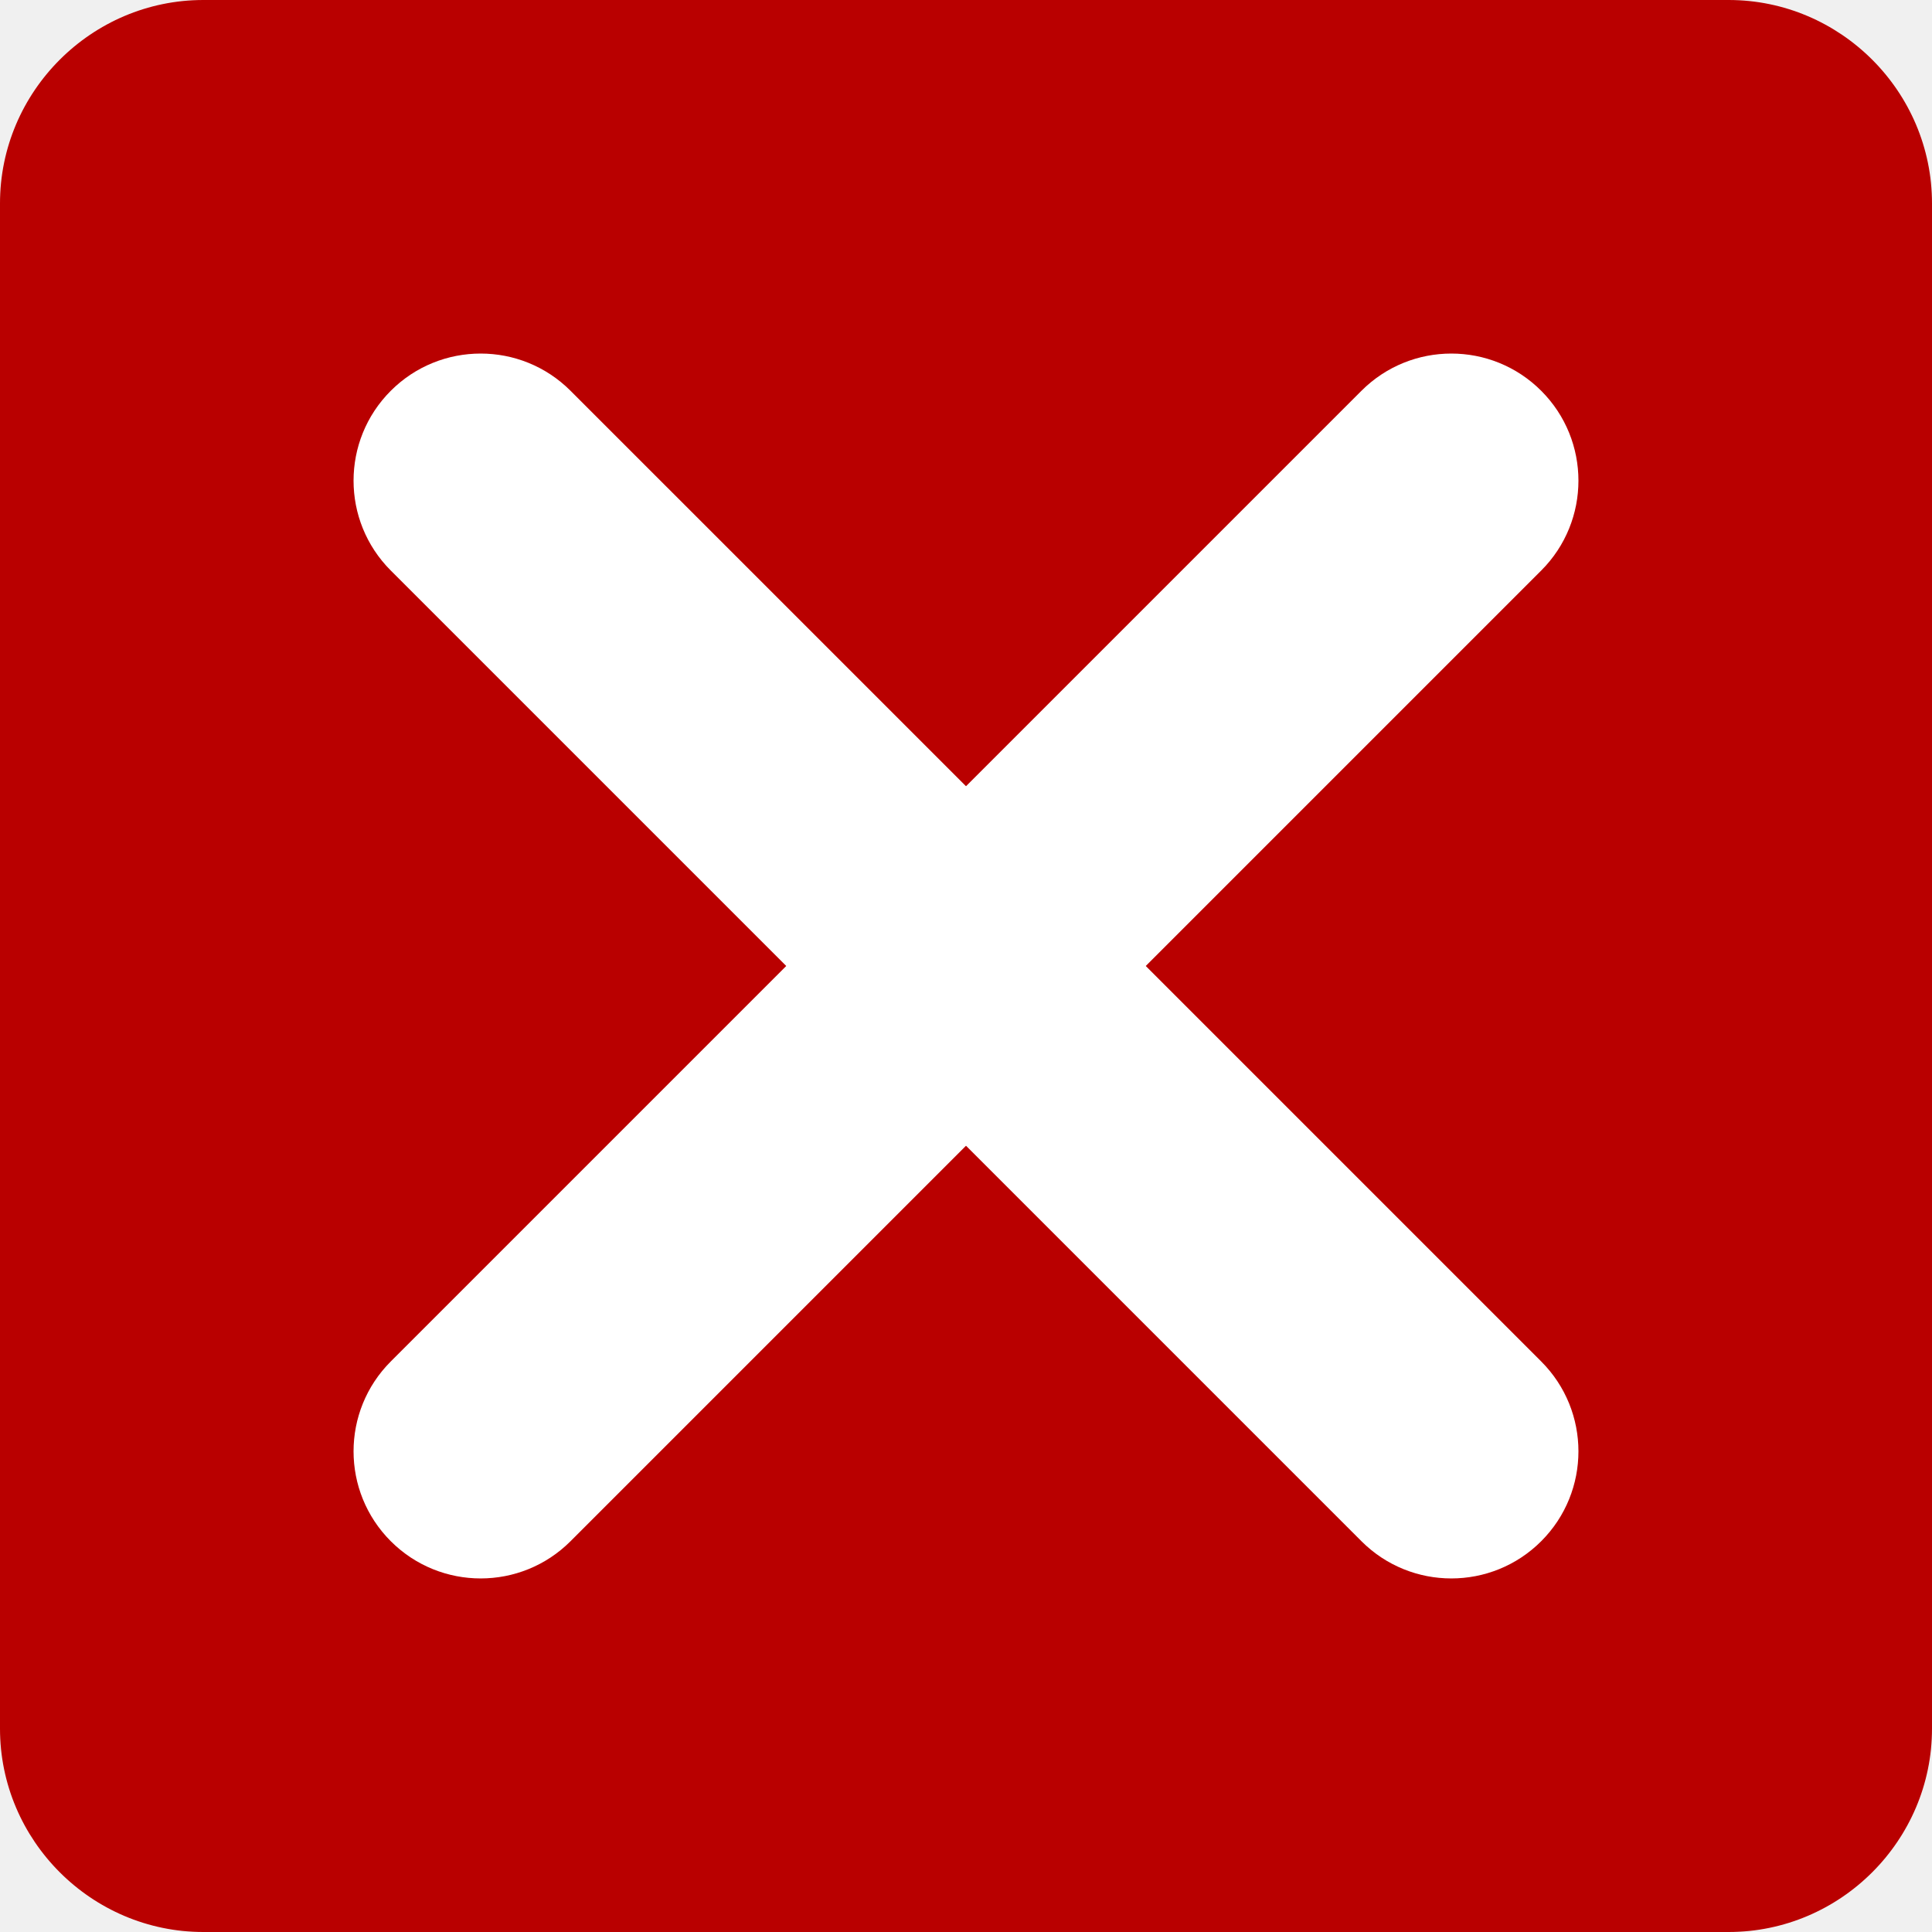
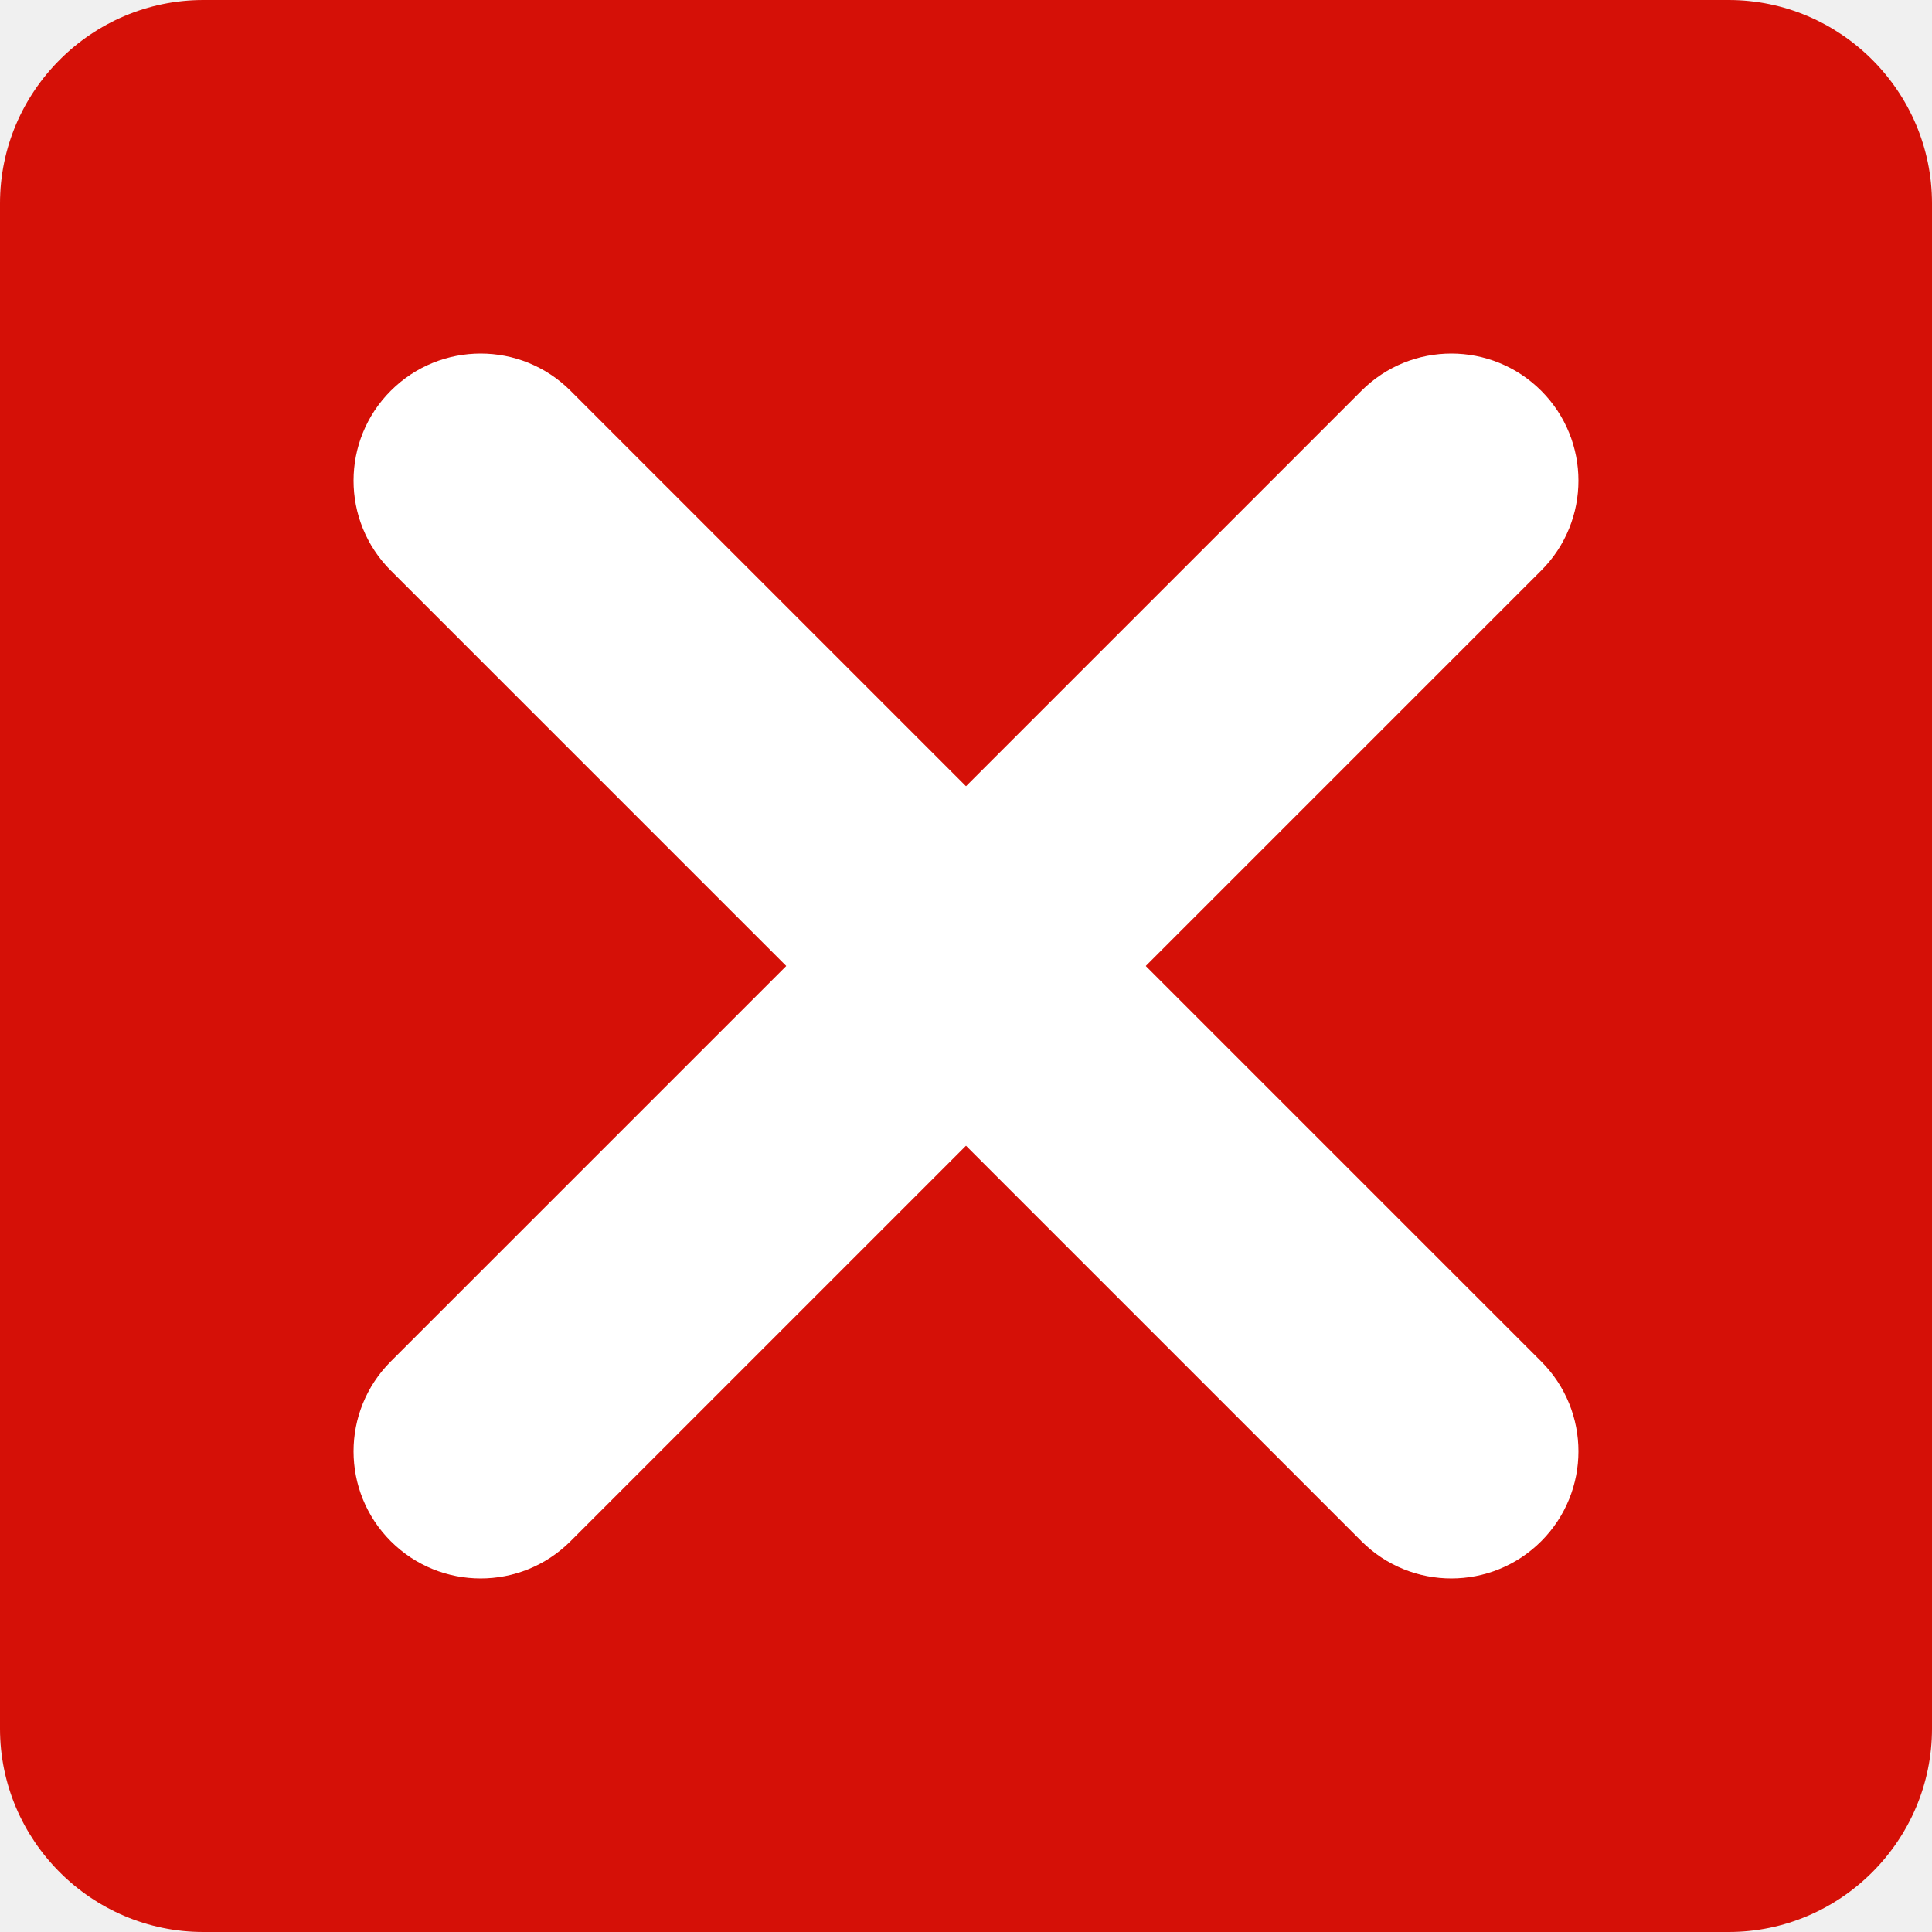
<svg xmlns="http://www.w3.org/2000/svg" id="svg4136" xml:space="preserve" enable-background="new 0 0 38 38" viewBox="0 0 38 38" y="0" x="0" version="1.1">
  <defs id="defs4144" />
-   <path style="fill:#b90000;fill-opacity:1" fill="#7F7F7F" id="path4138" d="M34 38H4c-2.2 0-4-1.8-4-4V4c0-2.2 1.8-4 4-4h30c2.2 0 4 1.8 4 4v30C38 36.2 36.2 38 34 38z" />
+   <path fill="#d51007" id="path4138" d="M34 38H4c-2.2 0-4-1.8-4-4V4c0-2.2 1.8-4 4-4h30c2.2 0 4 1.8 4 4v30C38 36.2 36.2 38 34 38z" />
  <rect transform="matrix(0.7071068,0.7071068,-0.7071068,0.7071068,0,0)" ry="2.5" y="-16" x="24.37" height="32" width="5" id="rect3336" style="fill:#ffffff;fill-opacity:1;stroke:none;stroke-width:1;stroke-miterlimit:4;stroke-dasharray:none;stroke-opacity:1" />
  <rect transform="matrix(0.7071068,0.7071068,-0.7071068,0.7071068,0,0)" ry="2.5" y="-2.5" x="10.87" height="5" width="32" id="rect3338" style="fill:#ffffff;fill-opacity:1;stroke:none;stroke-width:1;stroke-miterlimit:4;stroke-dasharray:none;stroke-opacity:1" />
</svg>
